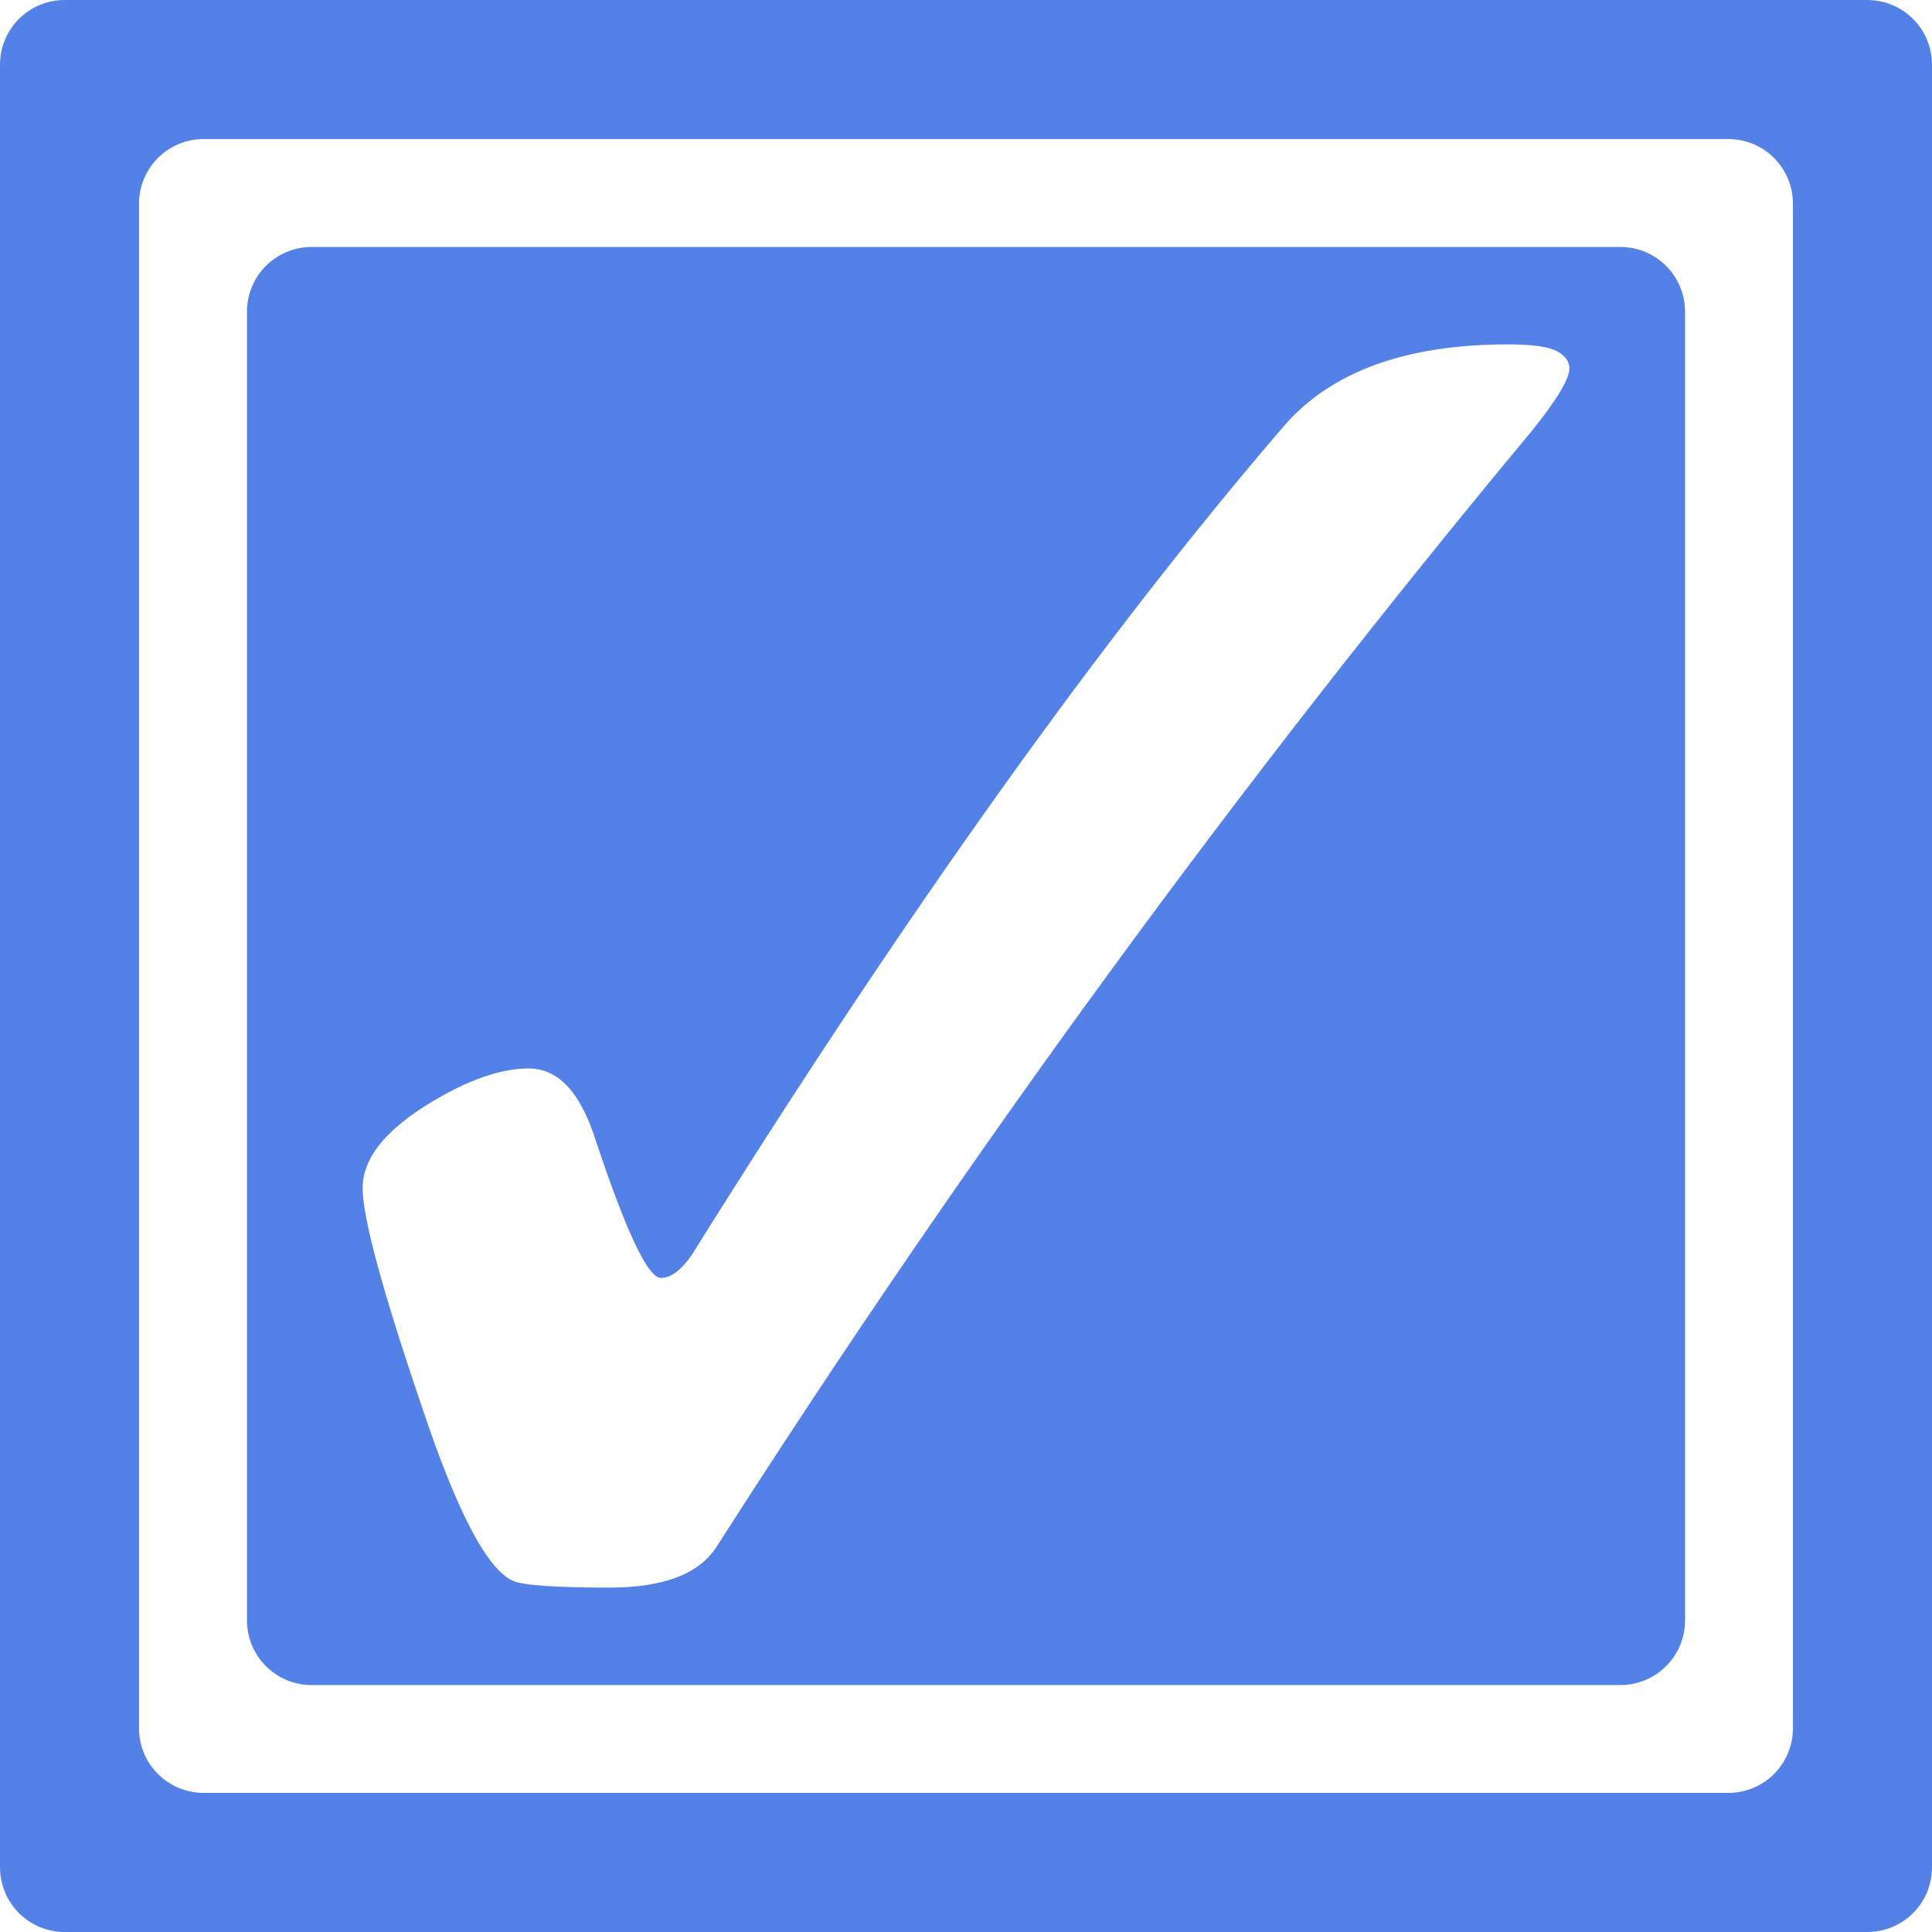
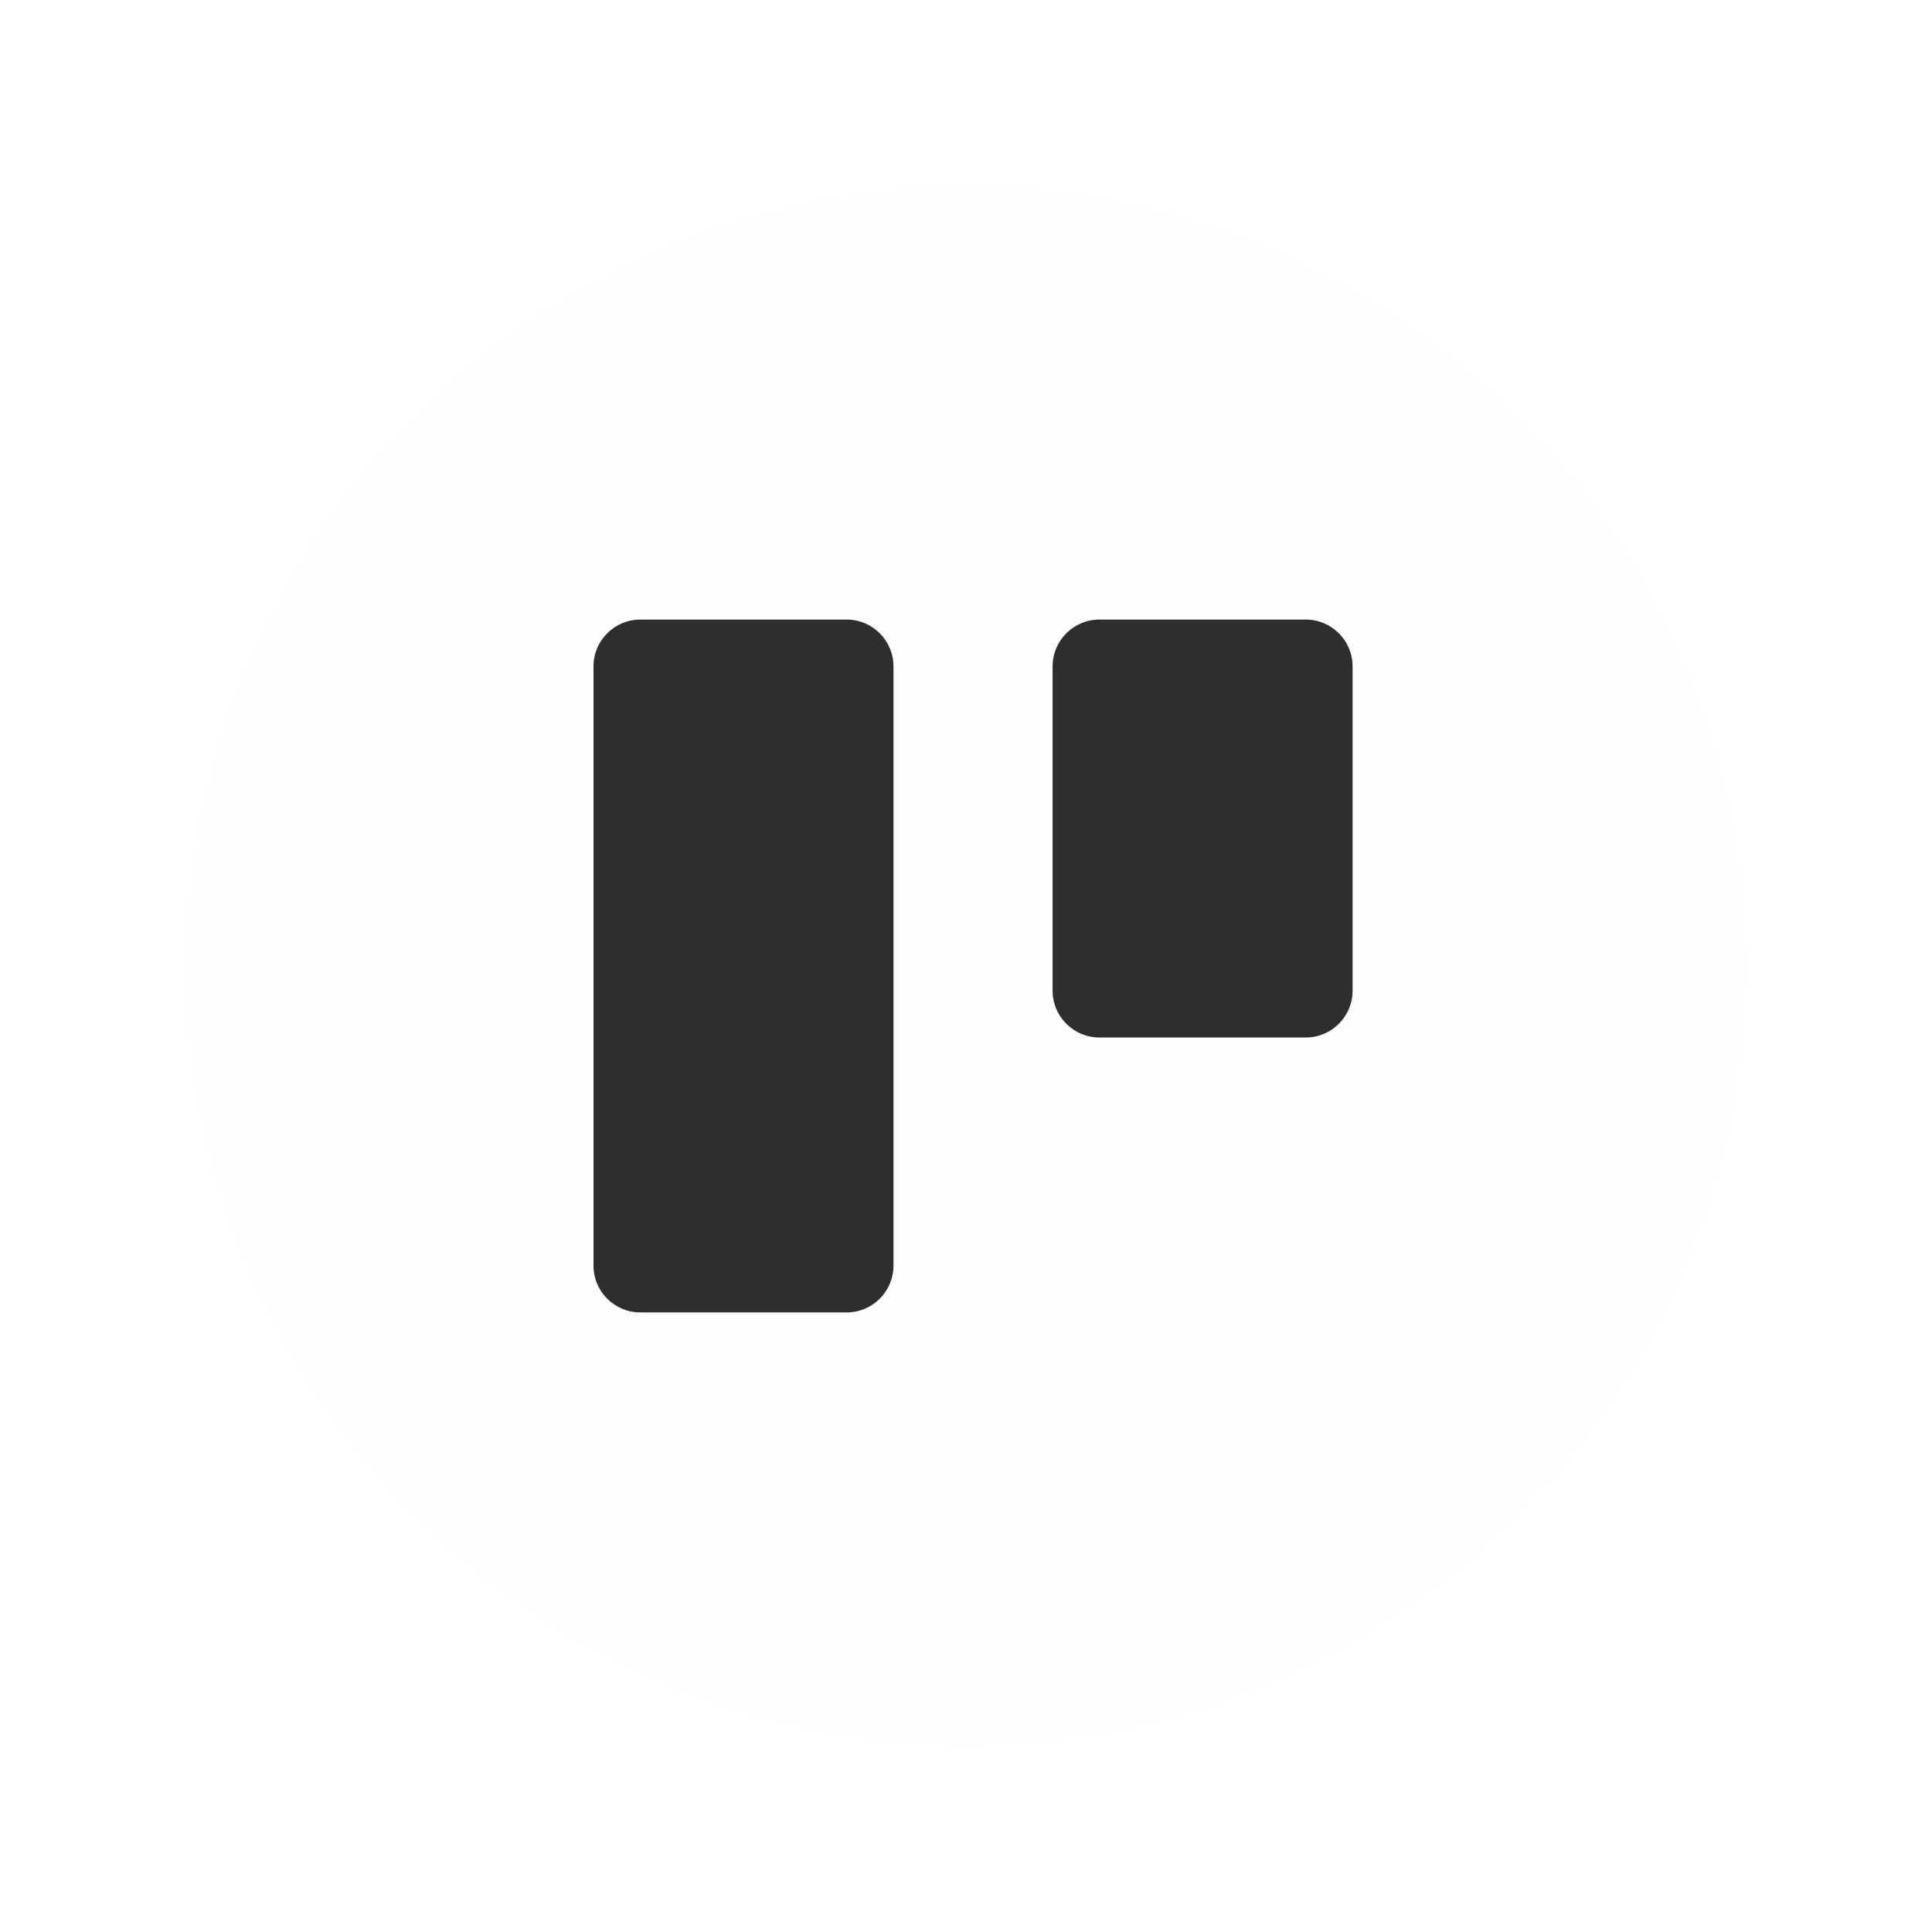
- <svg xmlns="http://www.w3.org/2000/svg" height="149.15" width="149.15" version="1.1" viewBox="0 0 149.15 149.148">
-   <path fill="#5481E6" d="m5 0c-2.77 0-5 2.23-5 5v139.15c0 2.77 2.23 5 5 5h139.15c2.77 0 5-2.23 5-5v-139.15c0-2.77-2.23-5-5-5h-139.15zm10.734 10.732h117.68c2.77 0 5 2.23 5 5v117.68c0 2.77-2.23 5-5 5h-117.68c-2.77 0-5.002-2.23-5.002-5v-117.68c0-2.77 2.232-5 5.002-5zm8.332 8.334c-2.77 0-5 2.23-5 5v101.02c0 2.77 2.23 5 5 5h101.02c2.77 0 5-2.23 5-5v-101.02c0-2.77-2.23-5-5-5h-101.02zm92.346 7.519c1.875 0 3.135 0.176 3.779 0.527 0.645 0.352 0.967 0.791 0.967 1.318 0 0.82-0.967 2.432-2.9 4.834-22.617 27.188-43.594 55.898-62.93 86.133-1.348 2.109-4.102 3.164-8.262 3.164-4.219 0-6.709-0.176-7.471-0.527-1.992-0.879-4.336-5.361-7.031-13.447-3.047-8.965-4.57-14.59-4.57-16.875 0-2.461 2.051-4.834 6.152-7.119 2.519-1.406 4.746-2.109 6.68-2.109 2.285 0 4.014 1.875 5.186 5.625 2.344 7.031 4.014 10.547 5.01 10.547 0.762 0 1.553-0.586 2.373-1.758 16.465-26.367 31.699-47.695 45.703-63.984 3.633-4.219 9.404-6.328 17.314-6.328z" />
+ <svg xmlns="http://www.w3.org/2000/svg" data-name="Layer 1" id="Layer_1" viewBox="0 0 512 512">
+   <circle cx="256" cy="256" fill="#fefefe" r="206.43" />
+   <rect fill="#2e2e2e" height="183.62" rx="12.42" width="79.5" x="157.28" y="164.19" />
+   <rect fill="#2e2e2e" height="110.76" rx="12.42" width="79.5" x="278.95" y="164.19" />
</svg>
